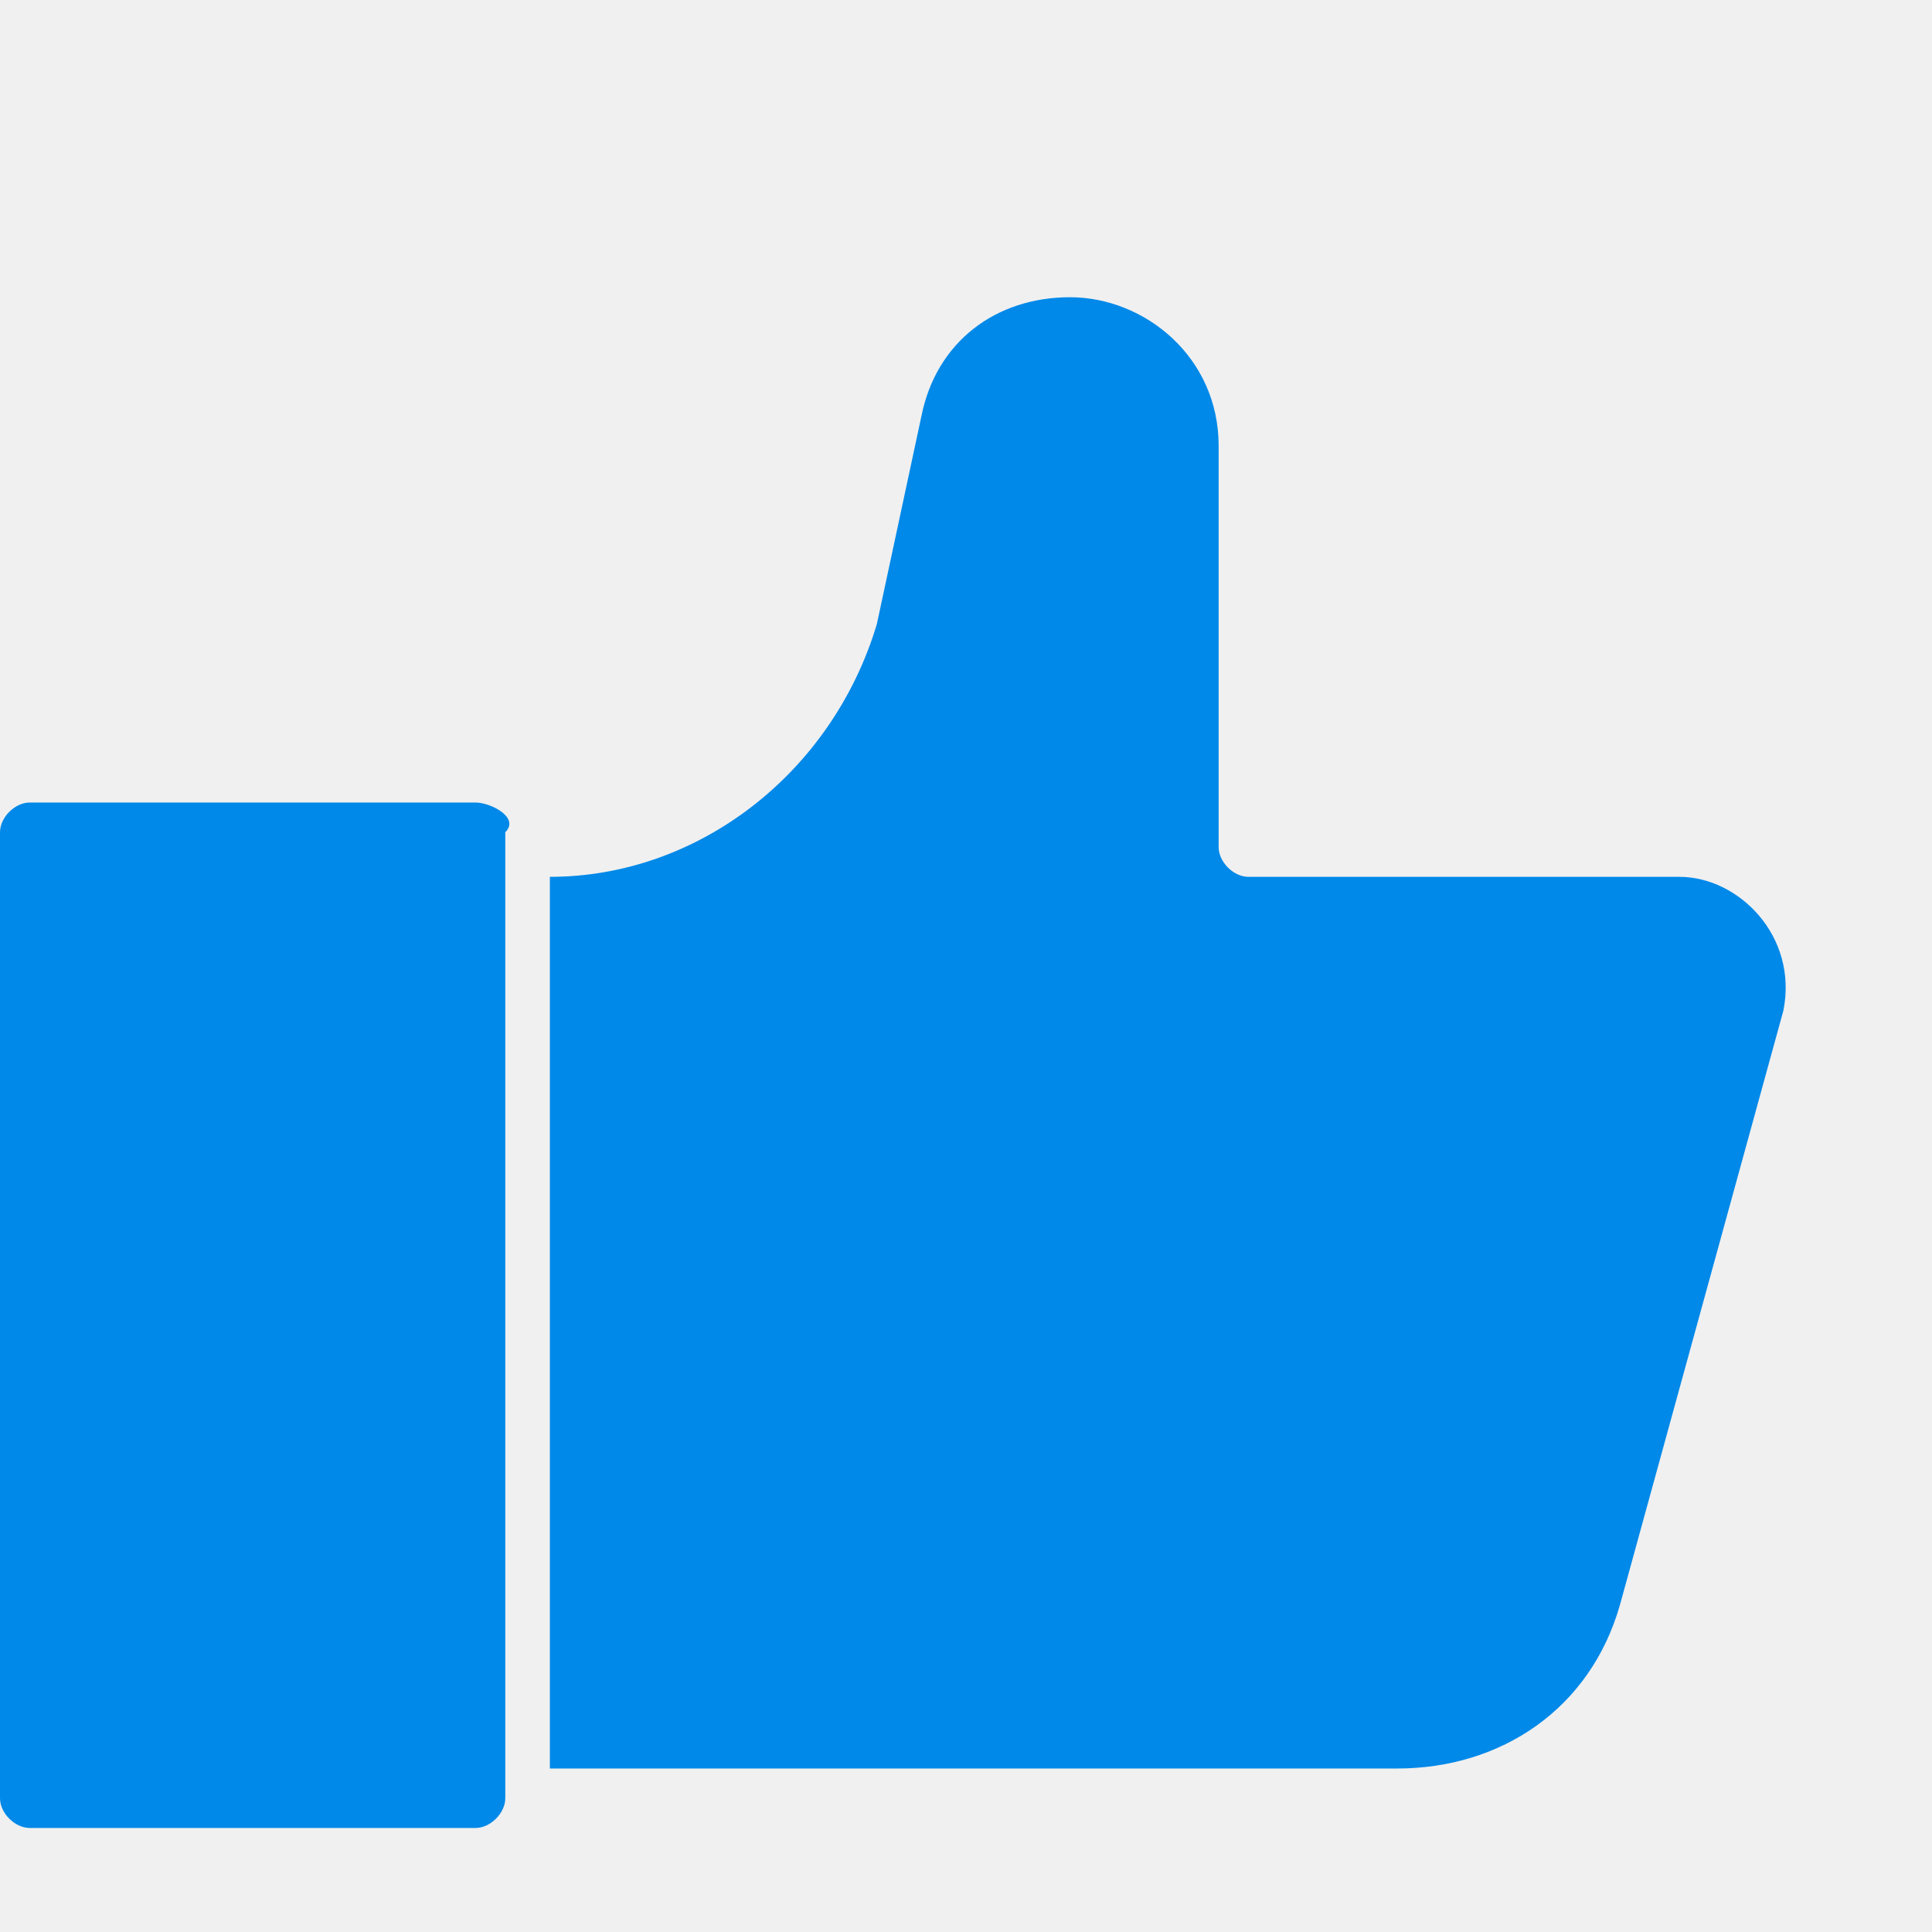
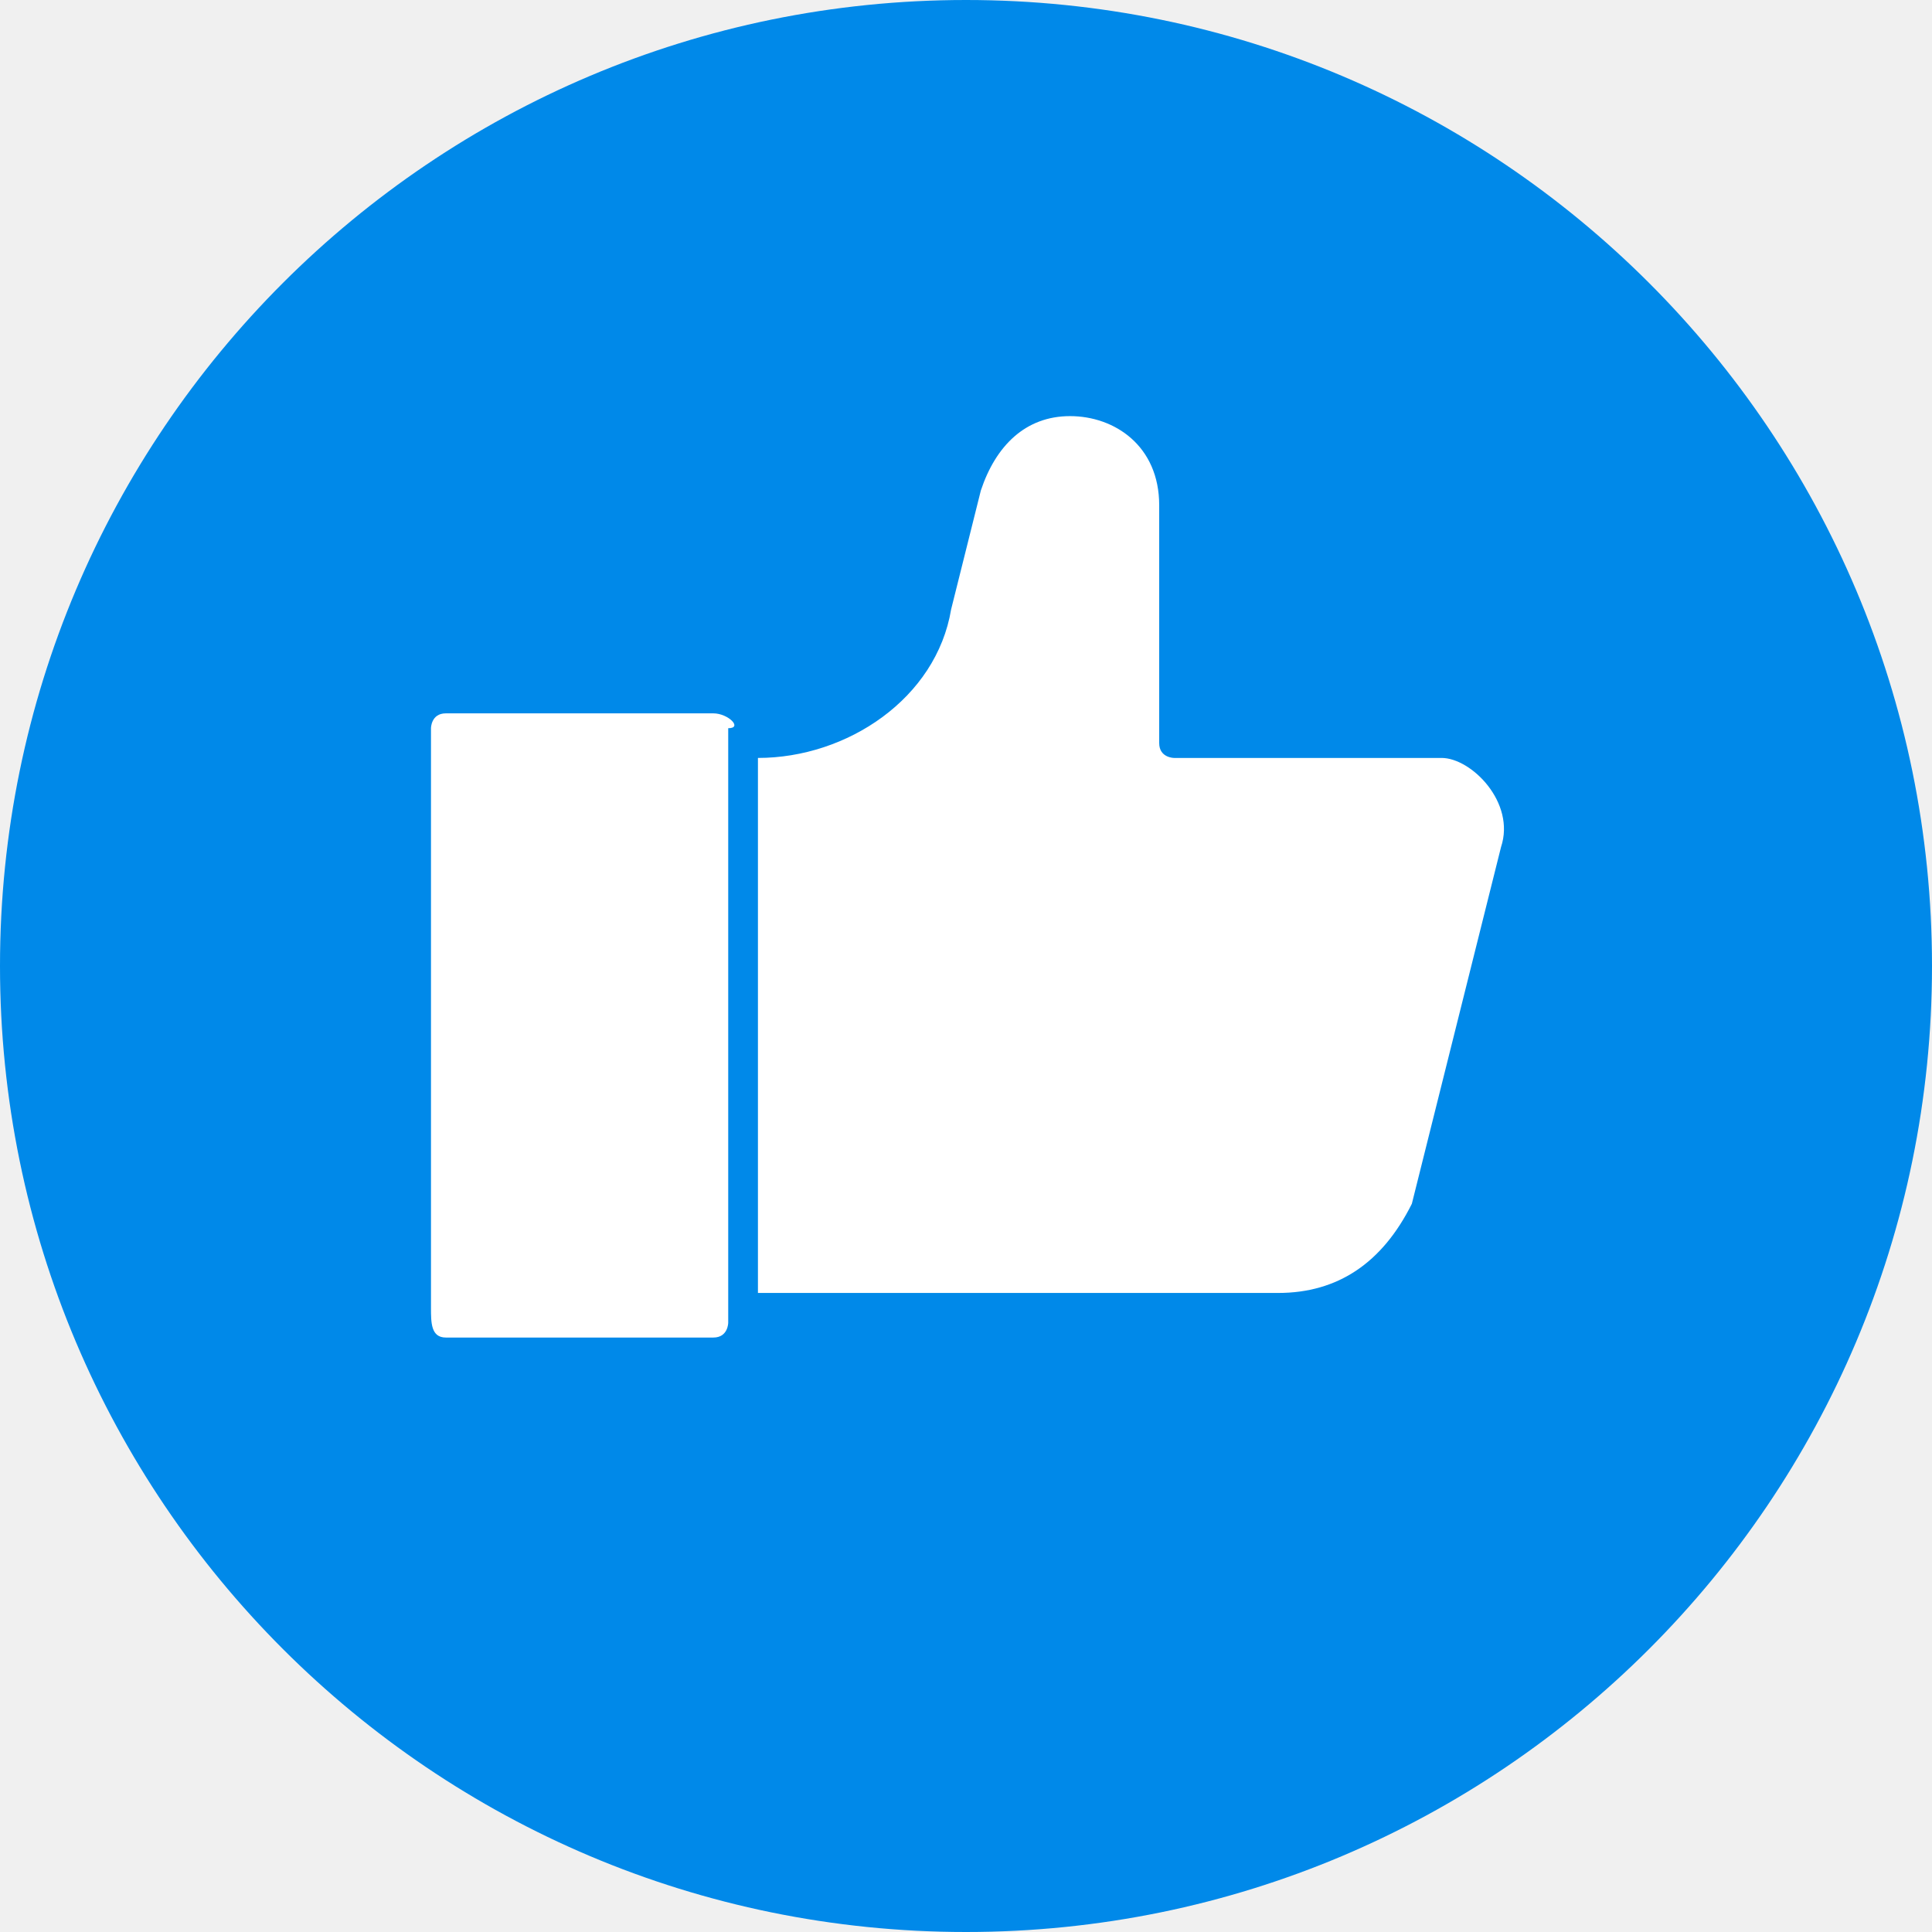
- <svg xmlns="http://www.w3.org/2000/svg" version="1.1" id="Слой_1" x="0px" y="0px" viewBox="0 0 13 13" style="enable-background:new 0 0 13 13;" xml:space="preserve">
+ <svg xmlns="http://www.w3.org/2000/svg" version="1.1" x="0px" y="0px" viewBox="0 0 13 13" style="enable-background:new 0 0 13 13;" xml:space="preserve">
  <style type="text/css">
	.st0{fill:#0089E9;}
+ 	.st1{fill:#FFFFFF;}
</style>
-   <path class="st0" d="M12,6.8l-1.1,4c-0.2,0.7-0.8,1.1-1.5,1.1H3.7v-6l0,0c1,0,1.9-0.7,2.2-1.7l0.3-1.4C6.3,2.3,6.7,2,7.2,2  s1,0.4,1,1v2.7c0,0.1,0.1,0.2,0.2,0.2h2.9C11.7,5.9,12.1,6.3,12,6.8z M3.2,5.4h-3C0.1,5.4,0,5.5,0,5.6v6.5c0,0.1,0.1,0.2,0.2,0.2h3  c0.1,0,0.2-0.1,0.2-0.2V5.6C3.5,5.5,3.3,5.4,3.2,5.4z" />
+   <g id="Слой_1">
+     <circle class="st0" cx="6.5" cy="6.5" r="6.5" />
+   </g>
+   <g id="Слой_2">
+     <path class="st1" d="M10.1,5.7L9.5,8.1C9.3,8.5,9,8.7,8.6,8.7H5.1V5.1l0,0c0.6,0,1.2-0.4,1.3-1l0.2-0.8c0.1-0.3,0.3-0.5,0.6-0.5   S7.8,3,7.8,3.4V5c0,0.1,0.1,0.1,0.1,0.1h1.8C9.9,5.1,10.2,5.4,10.1,5.7z M4.8,4.8H3c-0.1,0-0.1,0.1-0.1,0.1v3.9C2.9,8.9,2.9,9,3,9   h1.8c0.1,0,0.1-0.1,0.1-0.1V4.9C5,4.9,4.9,4.8,4.8,4.8z" />
+   </g>
</svg>
